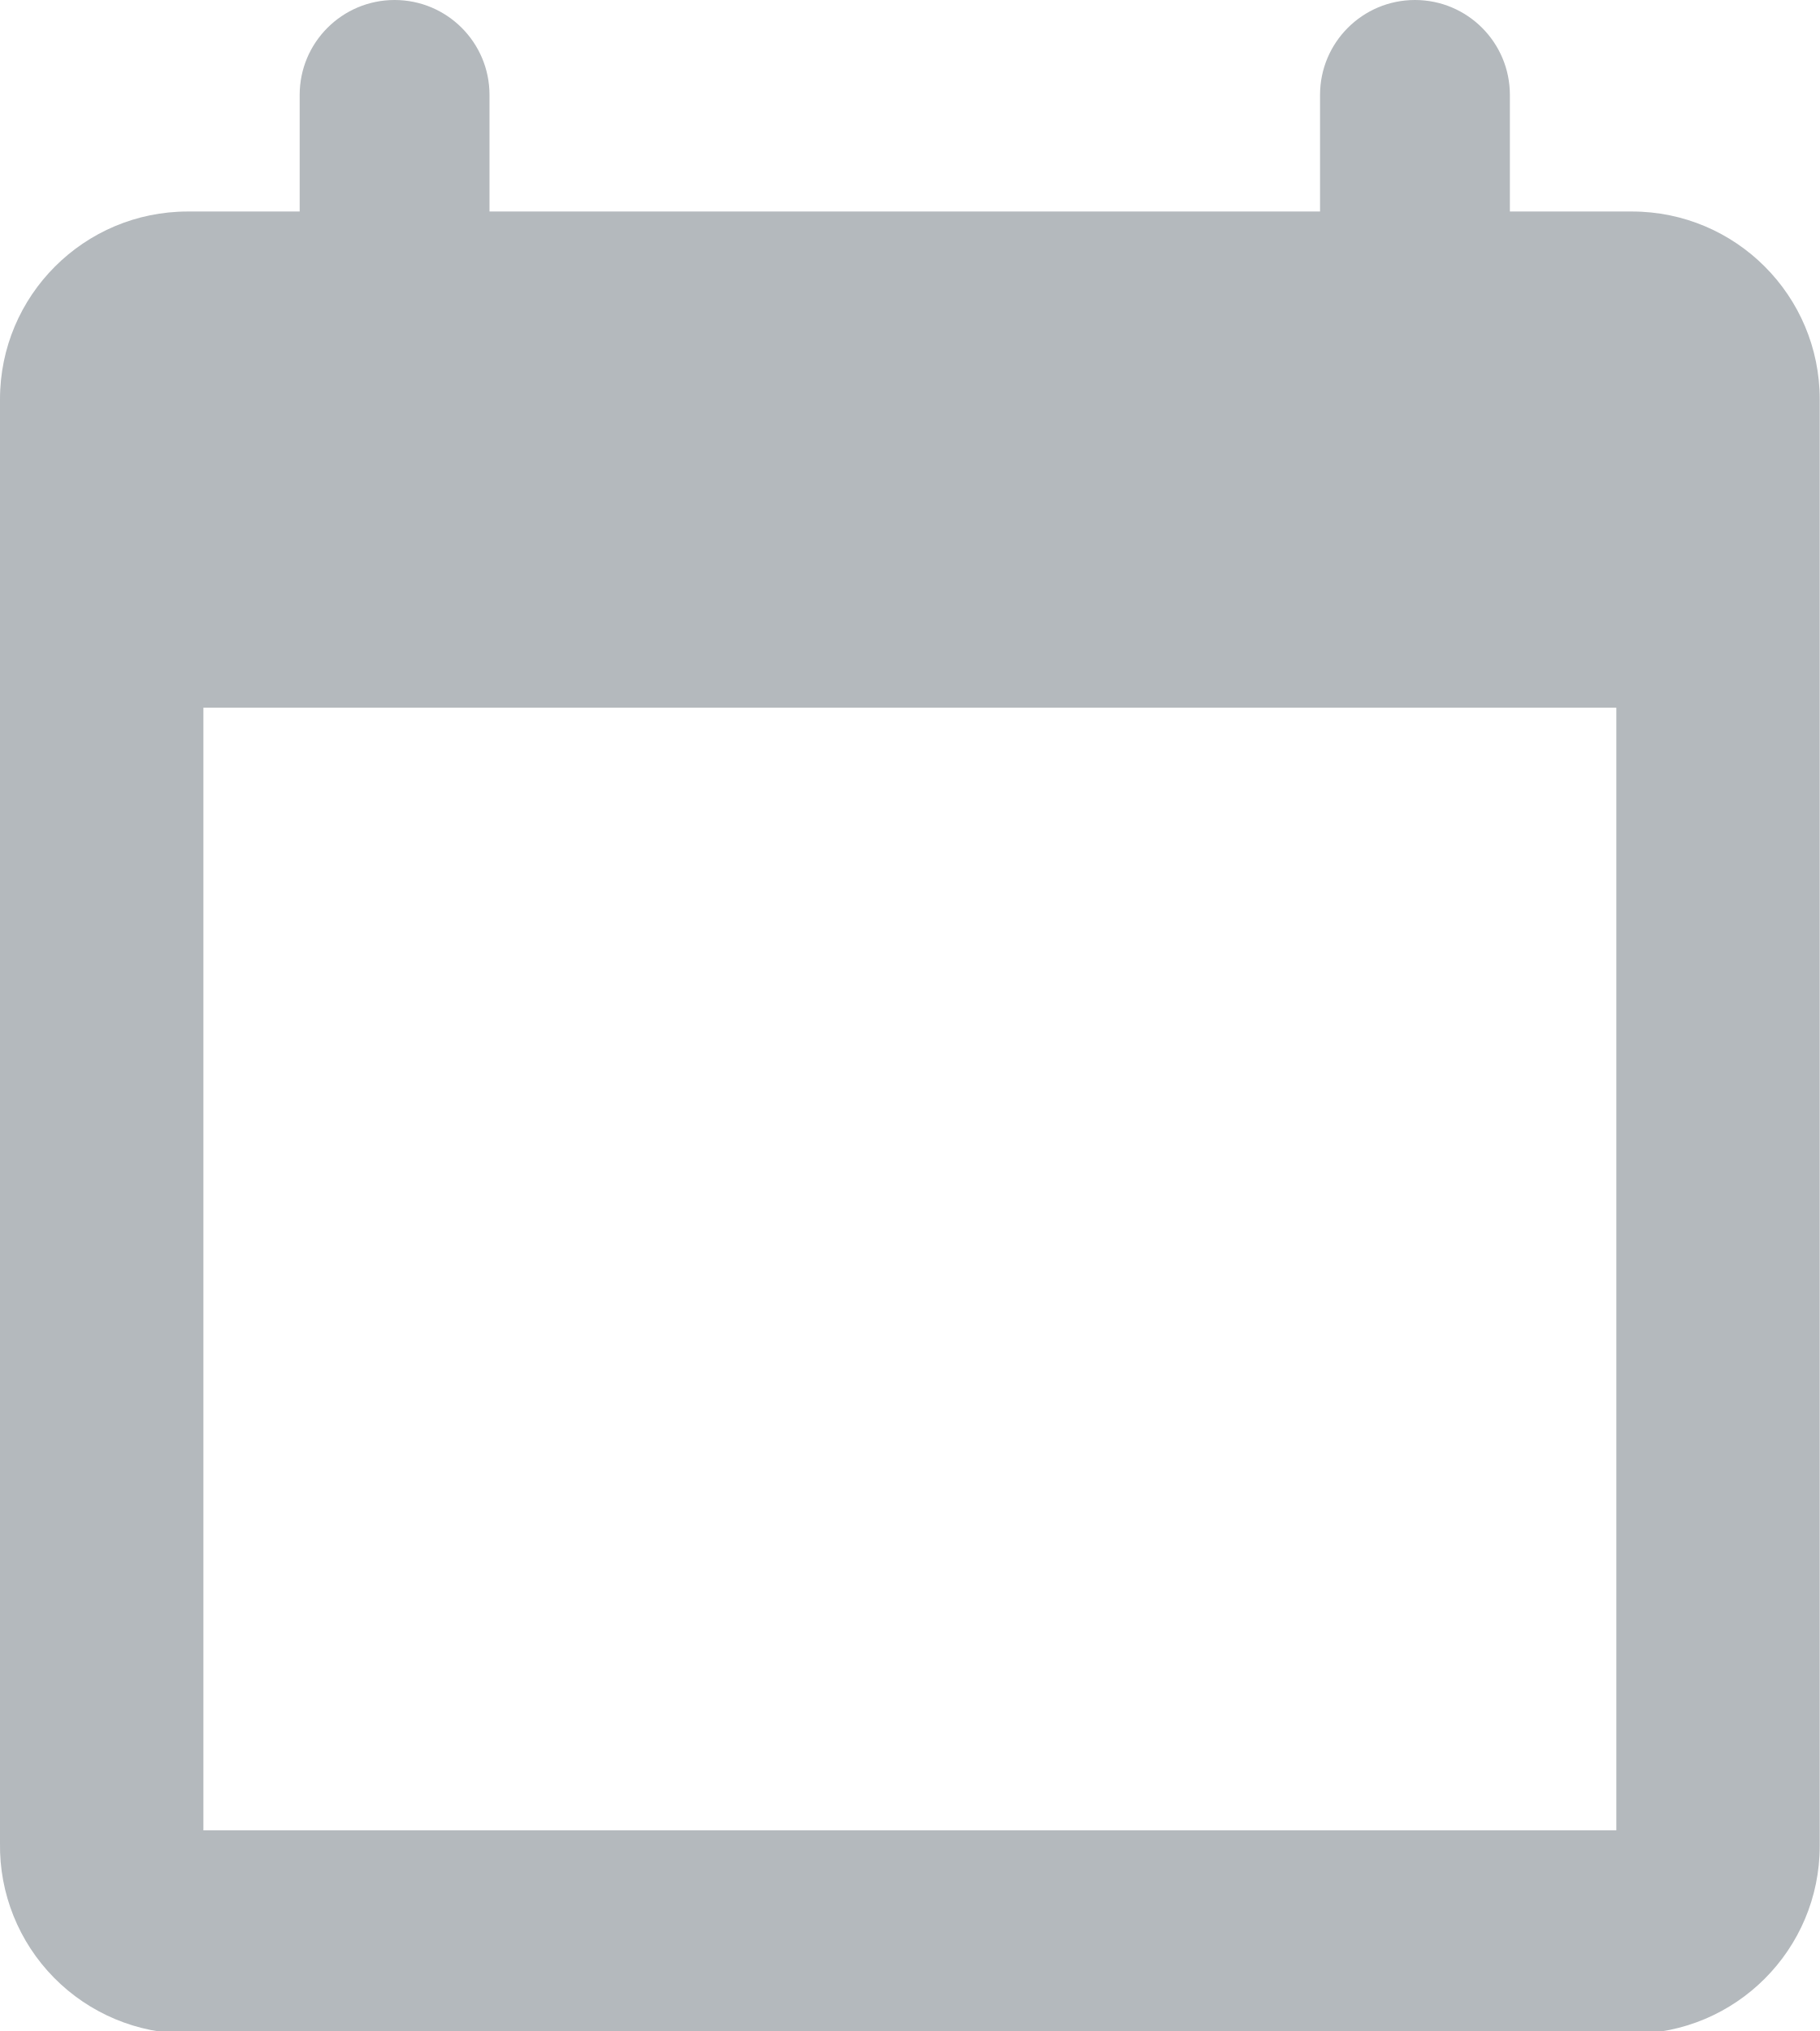
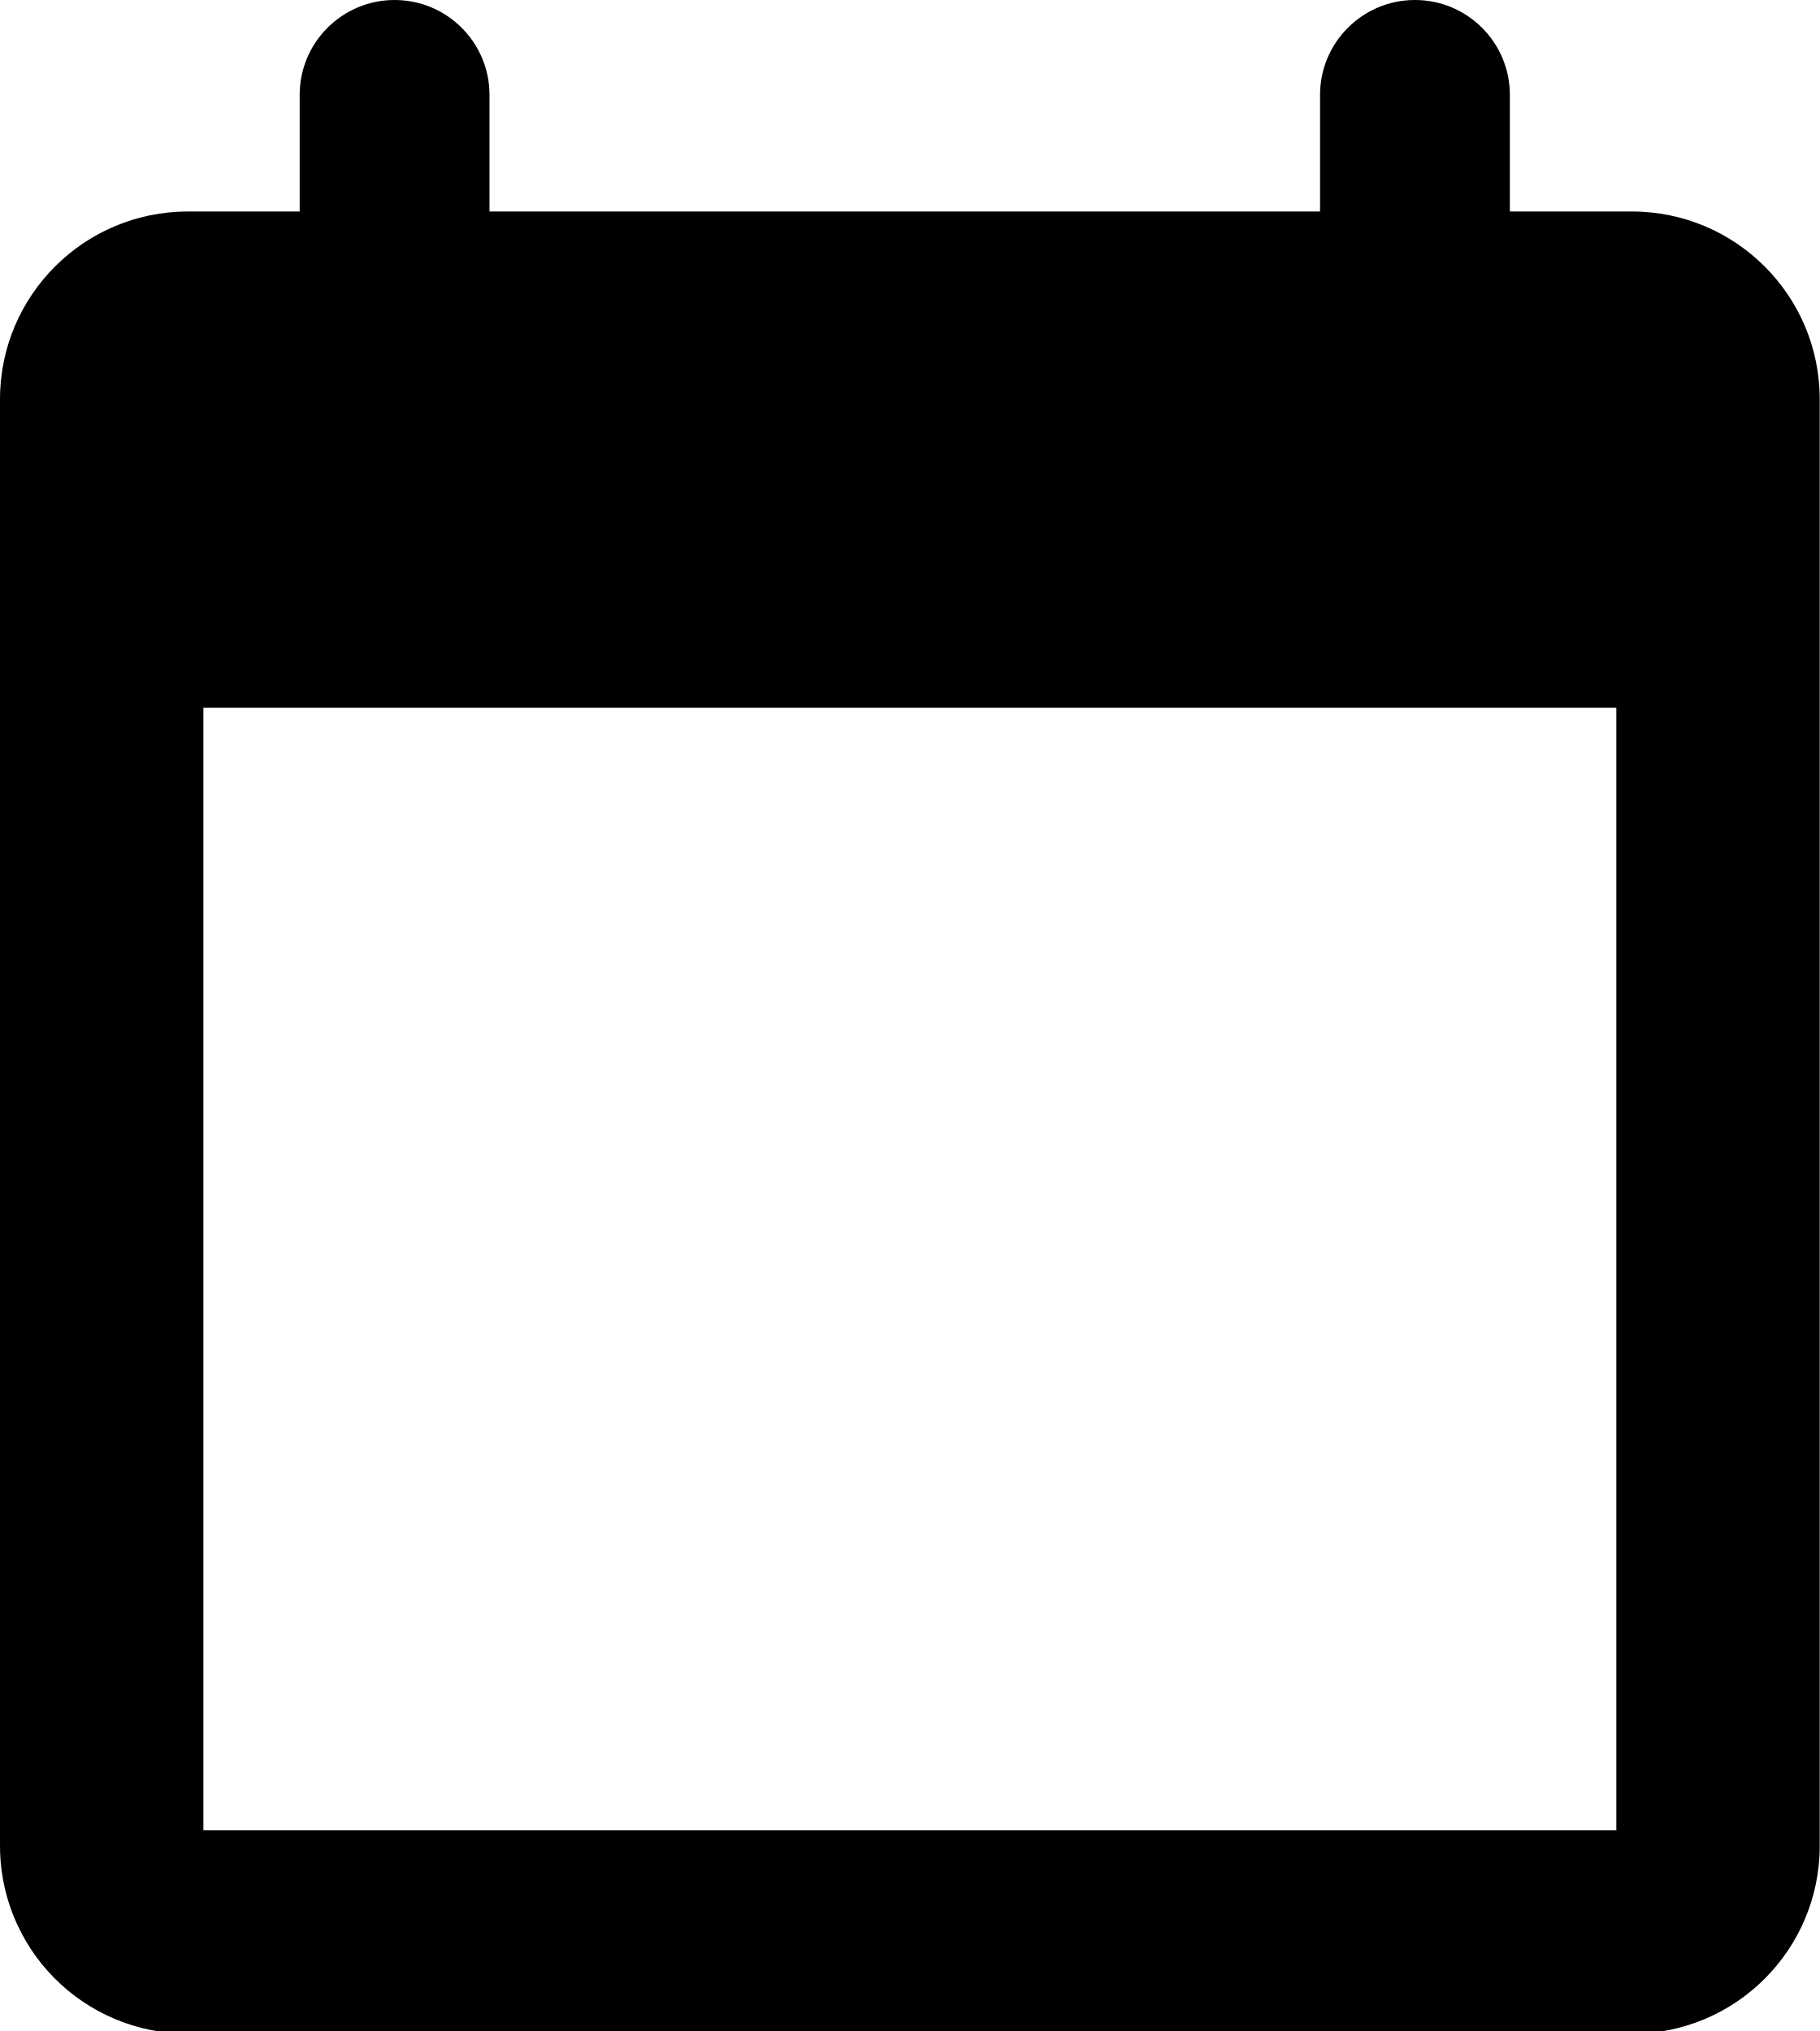
<svg xmlns="http://www.w3.org/2000/svg" viewBox="0 0 26.84 29.96">
  <g data-name="レイヤー 2">
-     <path d="M24.07 3.12h-1.8V1.4a1.4 1.4 0 10-2.8 0v1.72H7.22V1.4a1.4 1.4 0 10-2.8 0v1.72H2.77A2.77 2.77 0 000 5.89v21.3A2.77 2.77 0 002.77 30h21.3a2.77 2.77 0 002.77-2.77V5.89a2.77 2.77 0 00-2.77-2.77zM23.84 27H3V10.44h20.84z" fill="#b4b9bd" data-name="レイヤー 1" />
+     <path d="M24.07 3.12h-1.8V1.4a1.4 1.4 0 10-2.8 0v1.72H7.22V1.4a1.4 1.4 0 10-2.8 0v1.72H2.77A2.77 2.77 0 000 5.89v21.3A2.77 2.77 0 002.77 30h21.3a2.77 2.77 0 002.77-2.77V5.89a2.77 2.77 0 00-2.77-2.77zM23.84 27H3V10.44h20.84z" data-name="レイヤー 1" />
  </g>
</svg>
